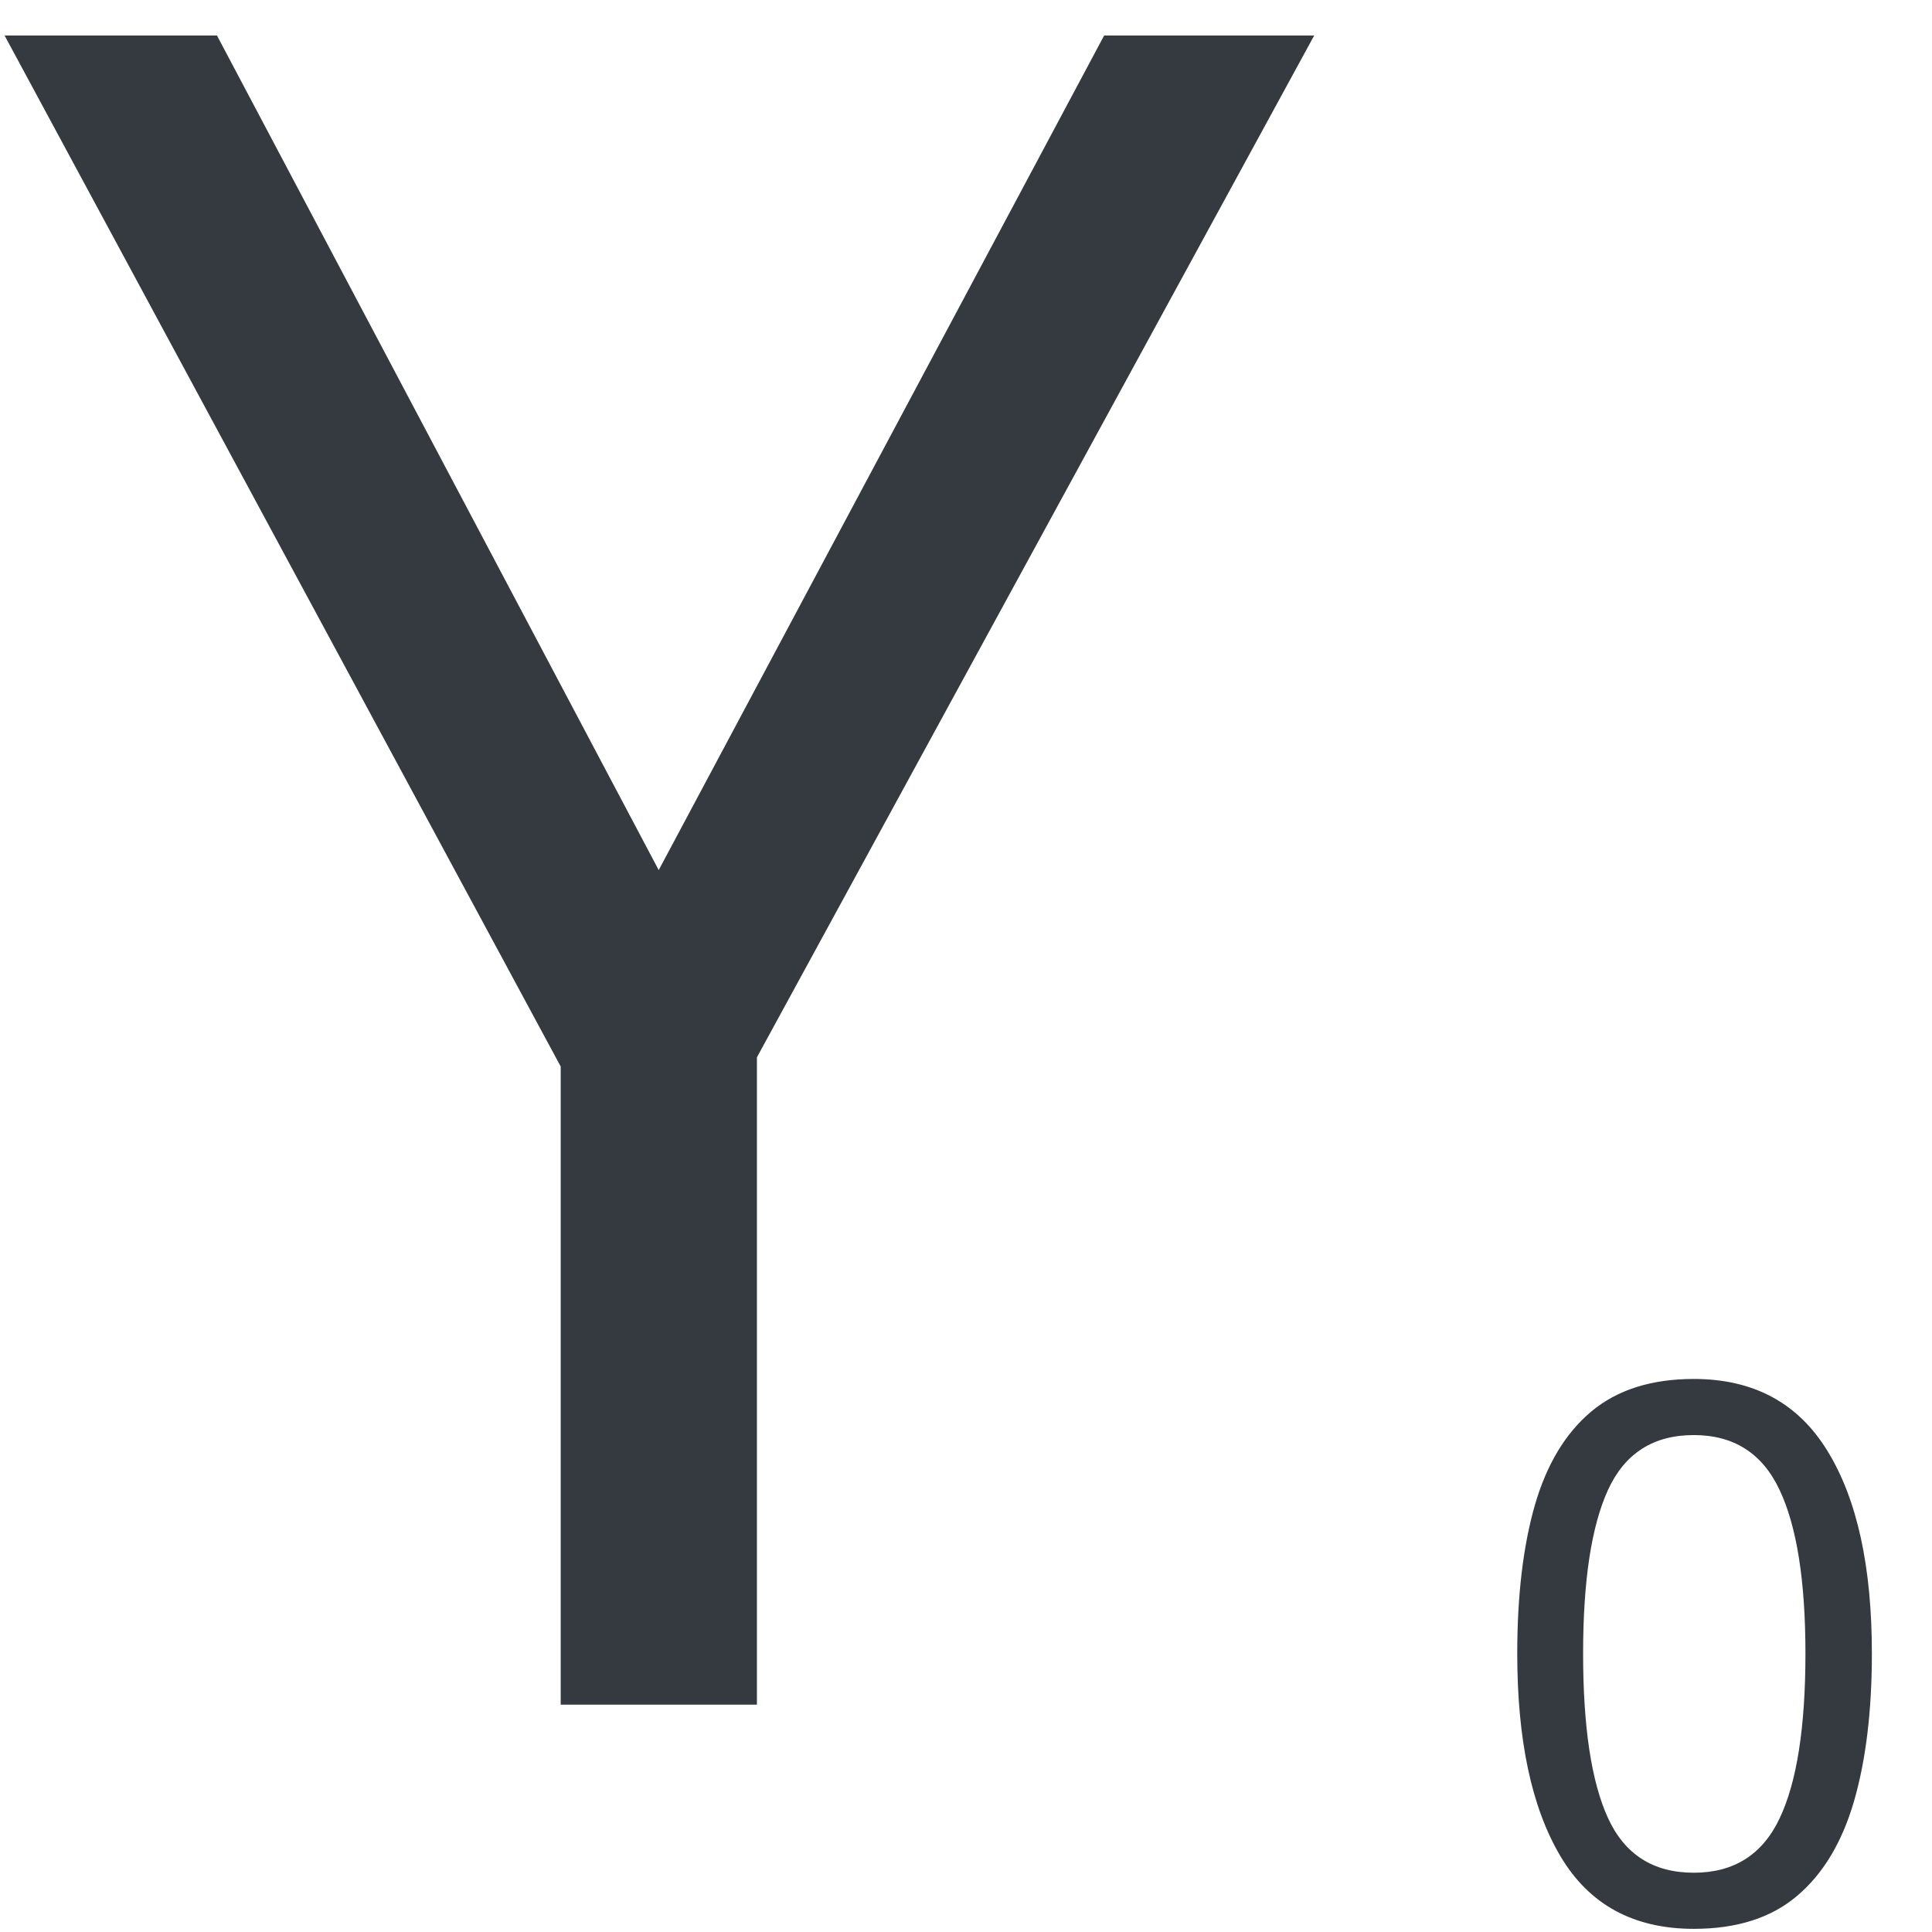
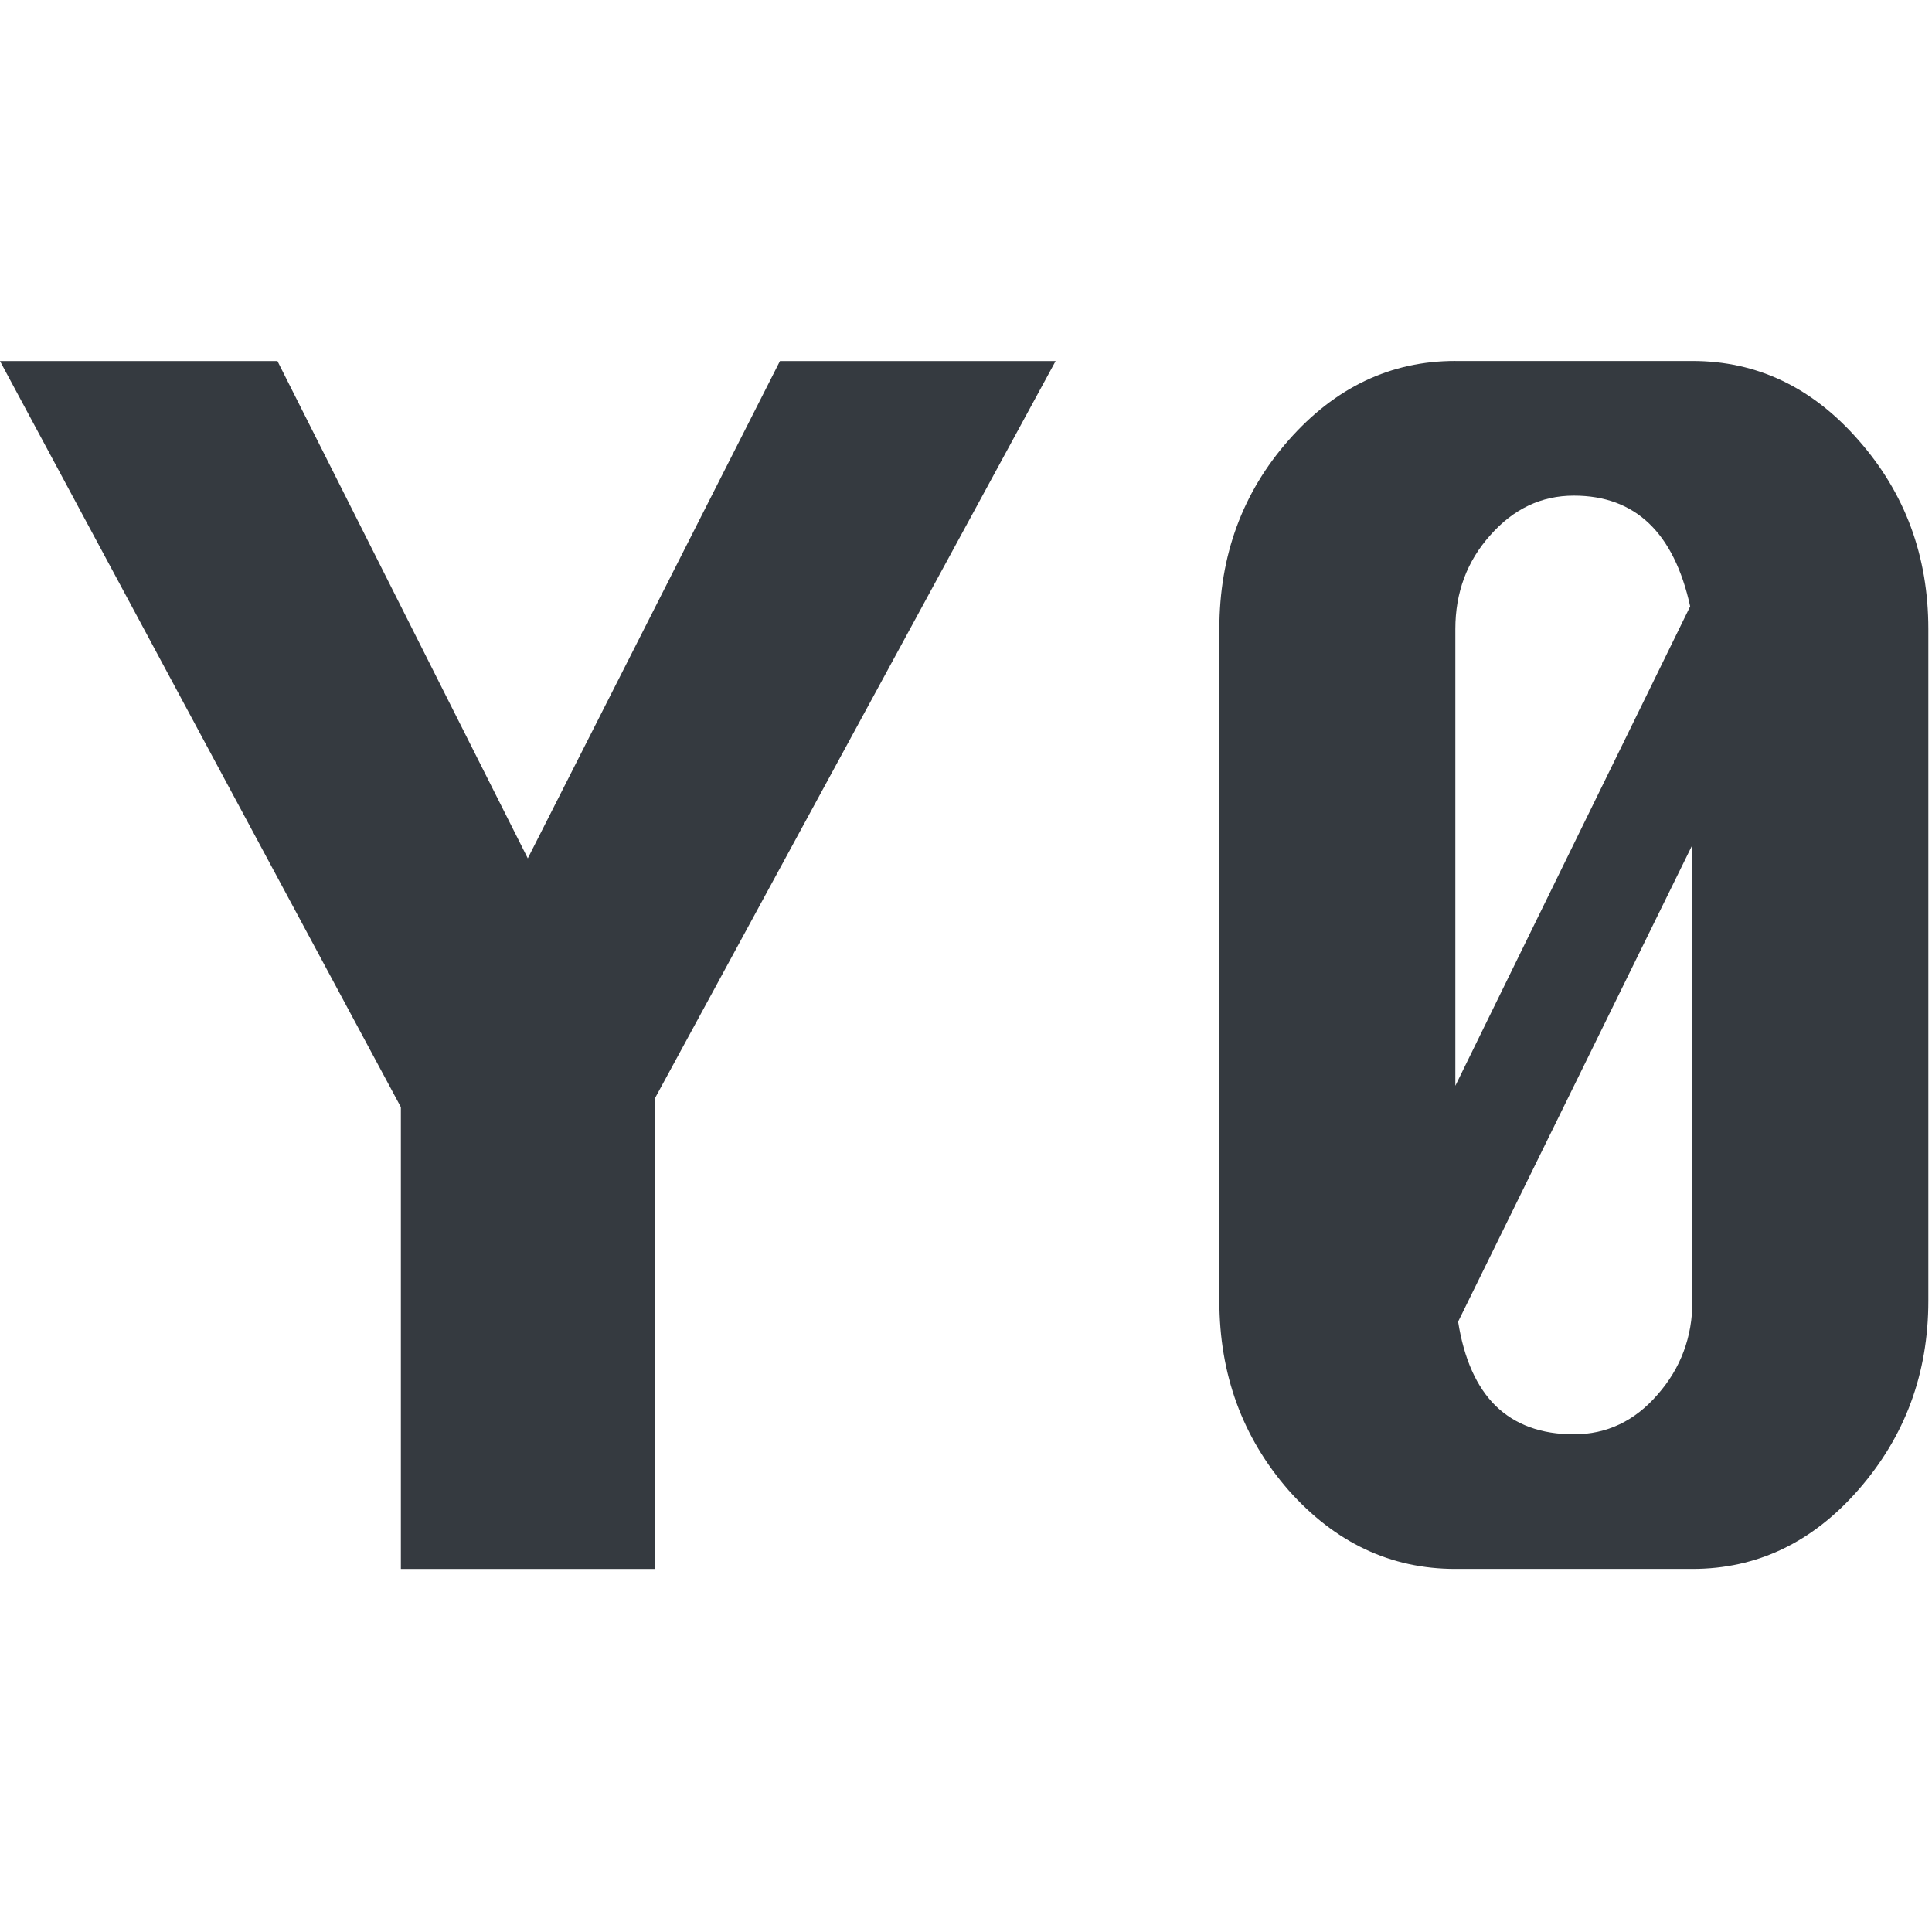
- <svg xmlns="http://www.w3.org/2000/svg" version="1.1" id="svg2" viewBox="0 0 24 24" height="24" width="24">
-   <defs id="defs4" />
-   <g style="display:none" id="layer2" transform="translate(0,-153.1653)">
-     <rect y="-6.9250491e-05" x="0" height="177.165" width="177.165" id="rect4140" style="opacity:0.573;fill:#353a40;fill-opacity:1;stroke:#353a40;stroke-width:1;stroke-miterlimit:4;stroke-dasharray:none;stroke-opacity:1" />
+ <svg xmlns="http://www.w3.org/2000/svg" width="24" height="24" version="1.1" viewBox="0 0 24 24">
+   <g transform="translate(0 -161.17)" display="none">
+     <rect y="-6.925e-5" width="177.17" height="177.17" fill="#353a40" opacity=".573" stroke="#353a40" />
  </g>
-   <g style="display:inline;fill:#353a40;fill-opacity:1" transform="matrix(0.1549173,0,0,0.1549194,-1.878243,-137.3081)" id="layer1">
-     <g transform="translate(-12.0054,-9.115504)" id="g4152" style="fill:#353a40;fill-opacity:1">
-       <text xml:space="preserve" style="font-style:normal;font-variant:normal;font-weight:normal;font-stretch:normal;font-size:40px;line-height:125%;font-family:opensans;-inkscape-font-specification:opensans;letter-spacing:0px;word-spacing:0px;fill:#353a40;fill-opacity:1;stroke:none;stroke-width:1px;stroke-linecap:butt;stroke-linejoin:miter;stroke-opacity:1" x="24.496" y="1032.123" id="text4136">
-         <tspan id="tspan4138" x="24.496" y="1032.123" style="font-size:187.5px;fill:#353a40;fill-opacity:1">Y</tspan>
+   <g transform="matrix(.10328 0 0 .10328 -1.5595 -91.539)">
+     <g transform="translate(-14.981 -9.1155)">
+       <text x="30.08" y="1084.146" fill="#353a40" font-family="opensans" font-size="43.411px" letter-spacing="0px" stroke-width="1.085px" word-spacing="0px" style="line-height:0%" xml:space="preserve">
+         <tspan x="30.08" y="1084.146" fill="#353a40" font-family="sans-serif" font-size="203.49px" font-weight="bold" stroke-width="1.085px">Y</tspan>
      </text>
-       <text xml:space="preserve" style="font-style:normal;font-weight:normal;font-size:40px;line-height:125%;font-family:sans-serif;letter-spacing:0px;word-spacing:0px;fill:#353a40;fill-opacity:1;stroke:none;stroke-width:1px;stroke-linecap:butt;stroke-linejoin:miter;stroke-opacity:1" x="142.857" y="1049.505" id="text4148">
-         <tspan id="tspan4150" x="142.857" y="1049.505" style="font-size:60px;fill:#353a40;fill-opacity:1">0</tspan>
-       </text>
+       <rect x="30.08" y="895.44" width="232.38" height="232.38" fill="none" />
+       <g transform="matrix(2.8425 0 0 3.2287 -5555.2 192.28)" fill="#353a40" stroke-width="1px">
+         <path d="m2026.5 231.23h10.031q4.102 0 7.031 2.953 2.953 2.953 2.953 7.031v25.031q0 4.055-2.953 7.031-2.93 2.953-7.031 2.953h-10.031q-4.102 0-7.055-2.93-2.93-2.953-2.93-7.055v-25.031q0-4.102 2.93-7.031 2.953-2.953 7.055-2.953zm0.117 35.789q0.375 2.086 1.594 3.141 1.242 1.055 3.305 1.055 2.086 0 3.539-1.477 1.477-1.477 1.477-3.492v-16.992zm9.82-26.648q-1.031-4.125-4.922-4.125-2.062 0-3.539 1.477-1.476 1.453-1.476 3.492v17.016z" fill="#353a40" />
+       </g>
    </g>
  </g>
</svg>
